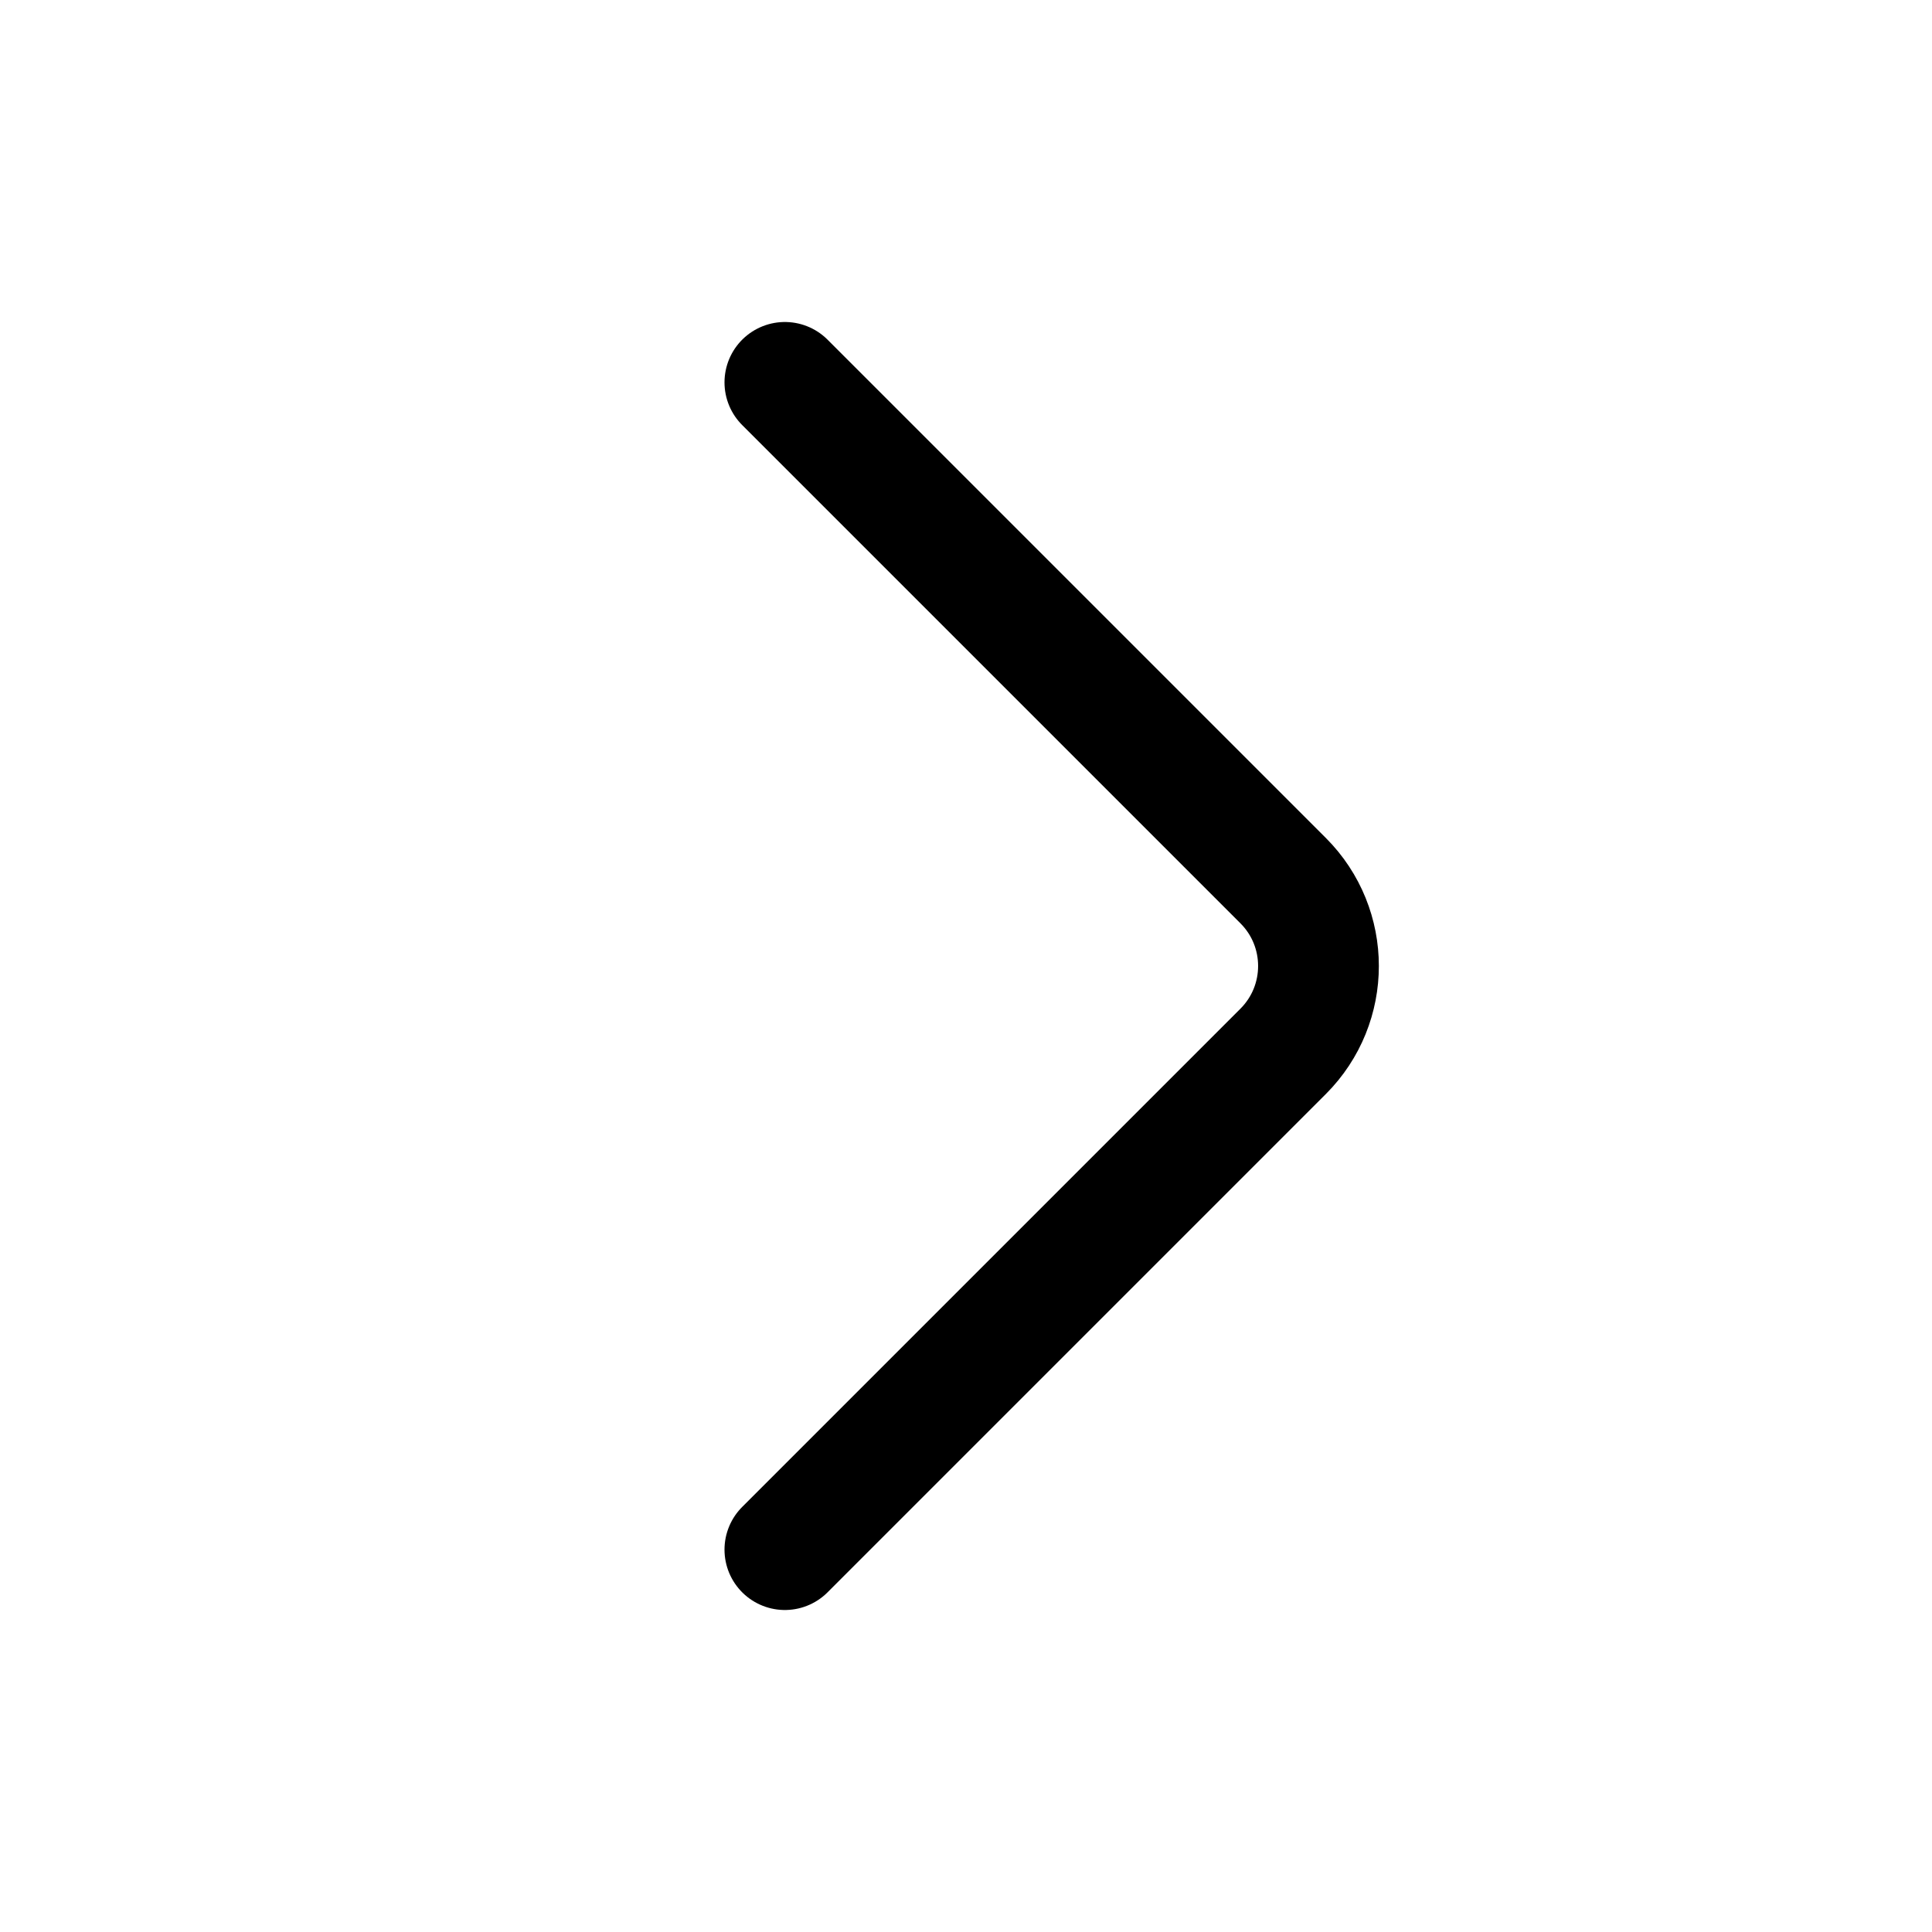
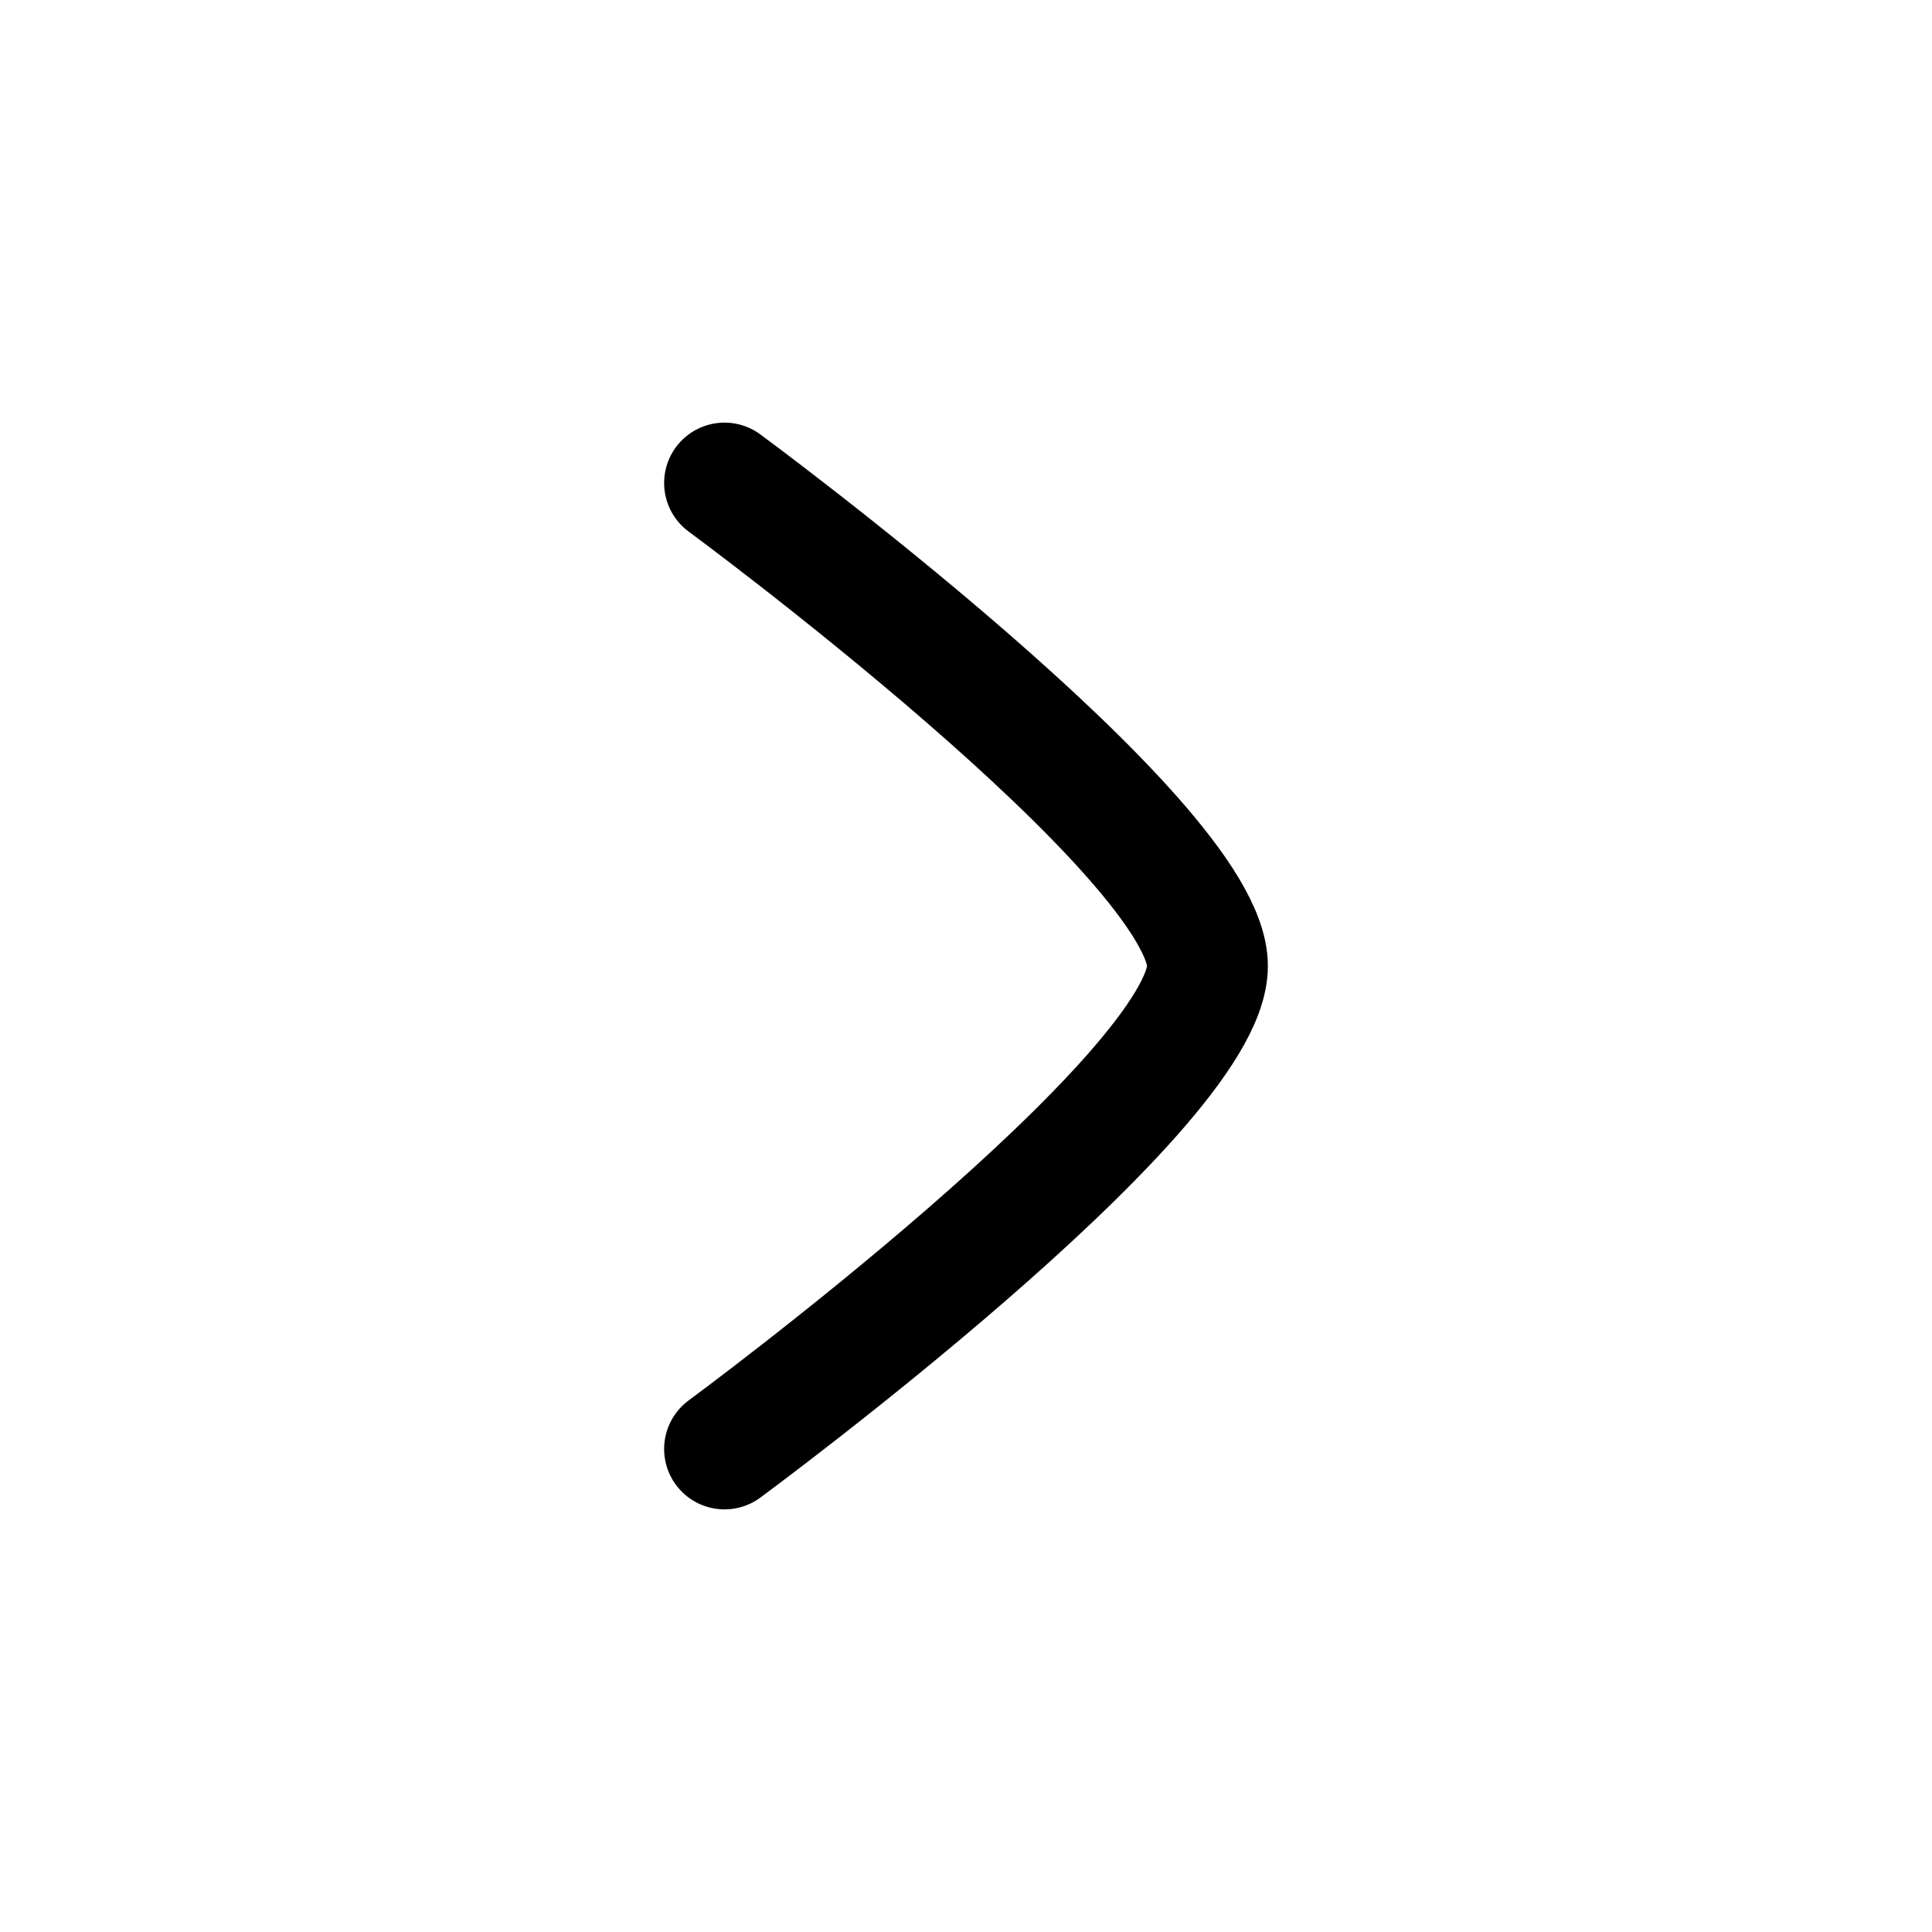
<svg xmlns="http://www.w3.org/2000/svg" width="24" height="24" viewBox="0 0 24 24">
-   <path fill="none" stroke="currentColor" stroke-linecap="round" stroke-linejoin="round" stroke-width="1.5" d="m9.75 4.75l6.19 6.19a1.5 1.5 0 0 1 0 2.12l-6.19 6.19" />
+   <path fill="none" stroke="currentColor" stroke-linecap="round" stroke-linejoin="round" stroke-width="1.5" d="M9 6s6 4.419 6 6s-6 6-6 6" color="currentColor" />
</svg>
